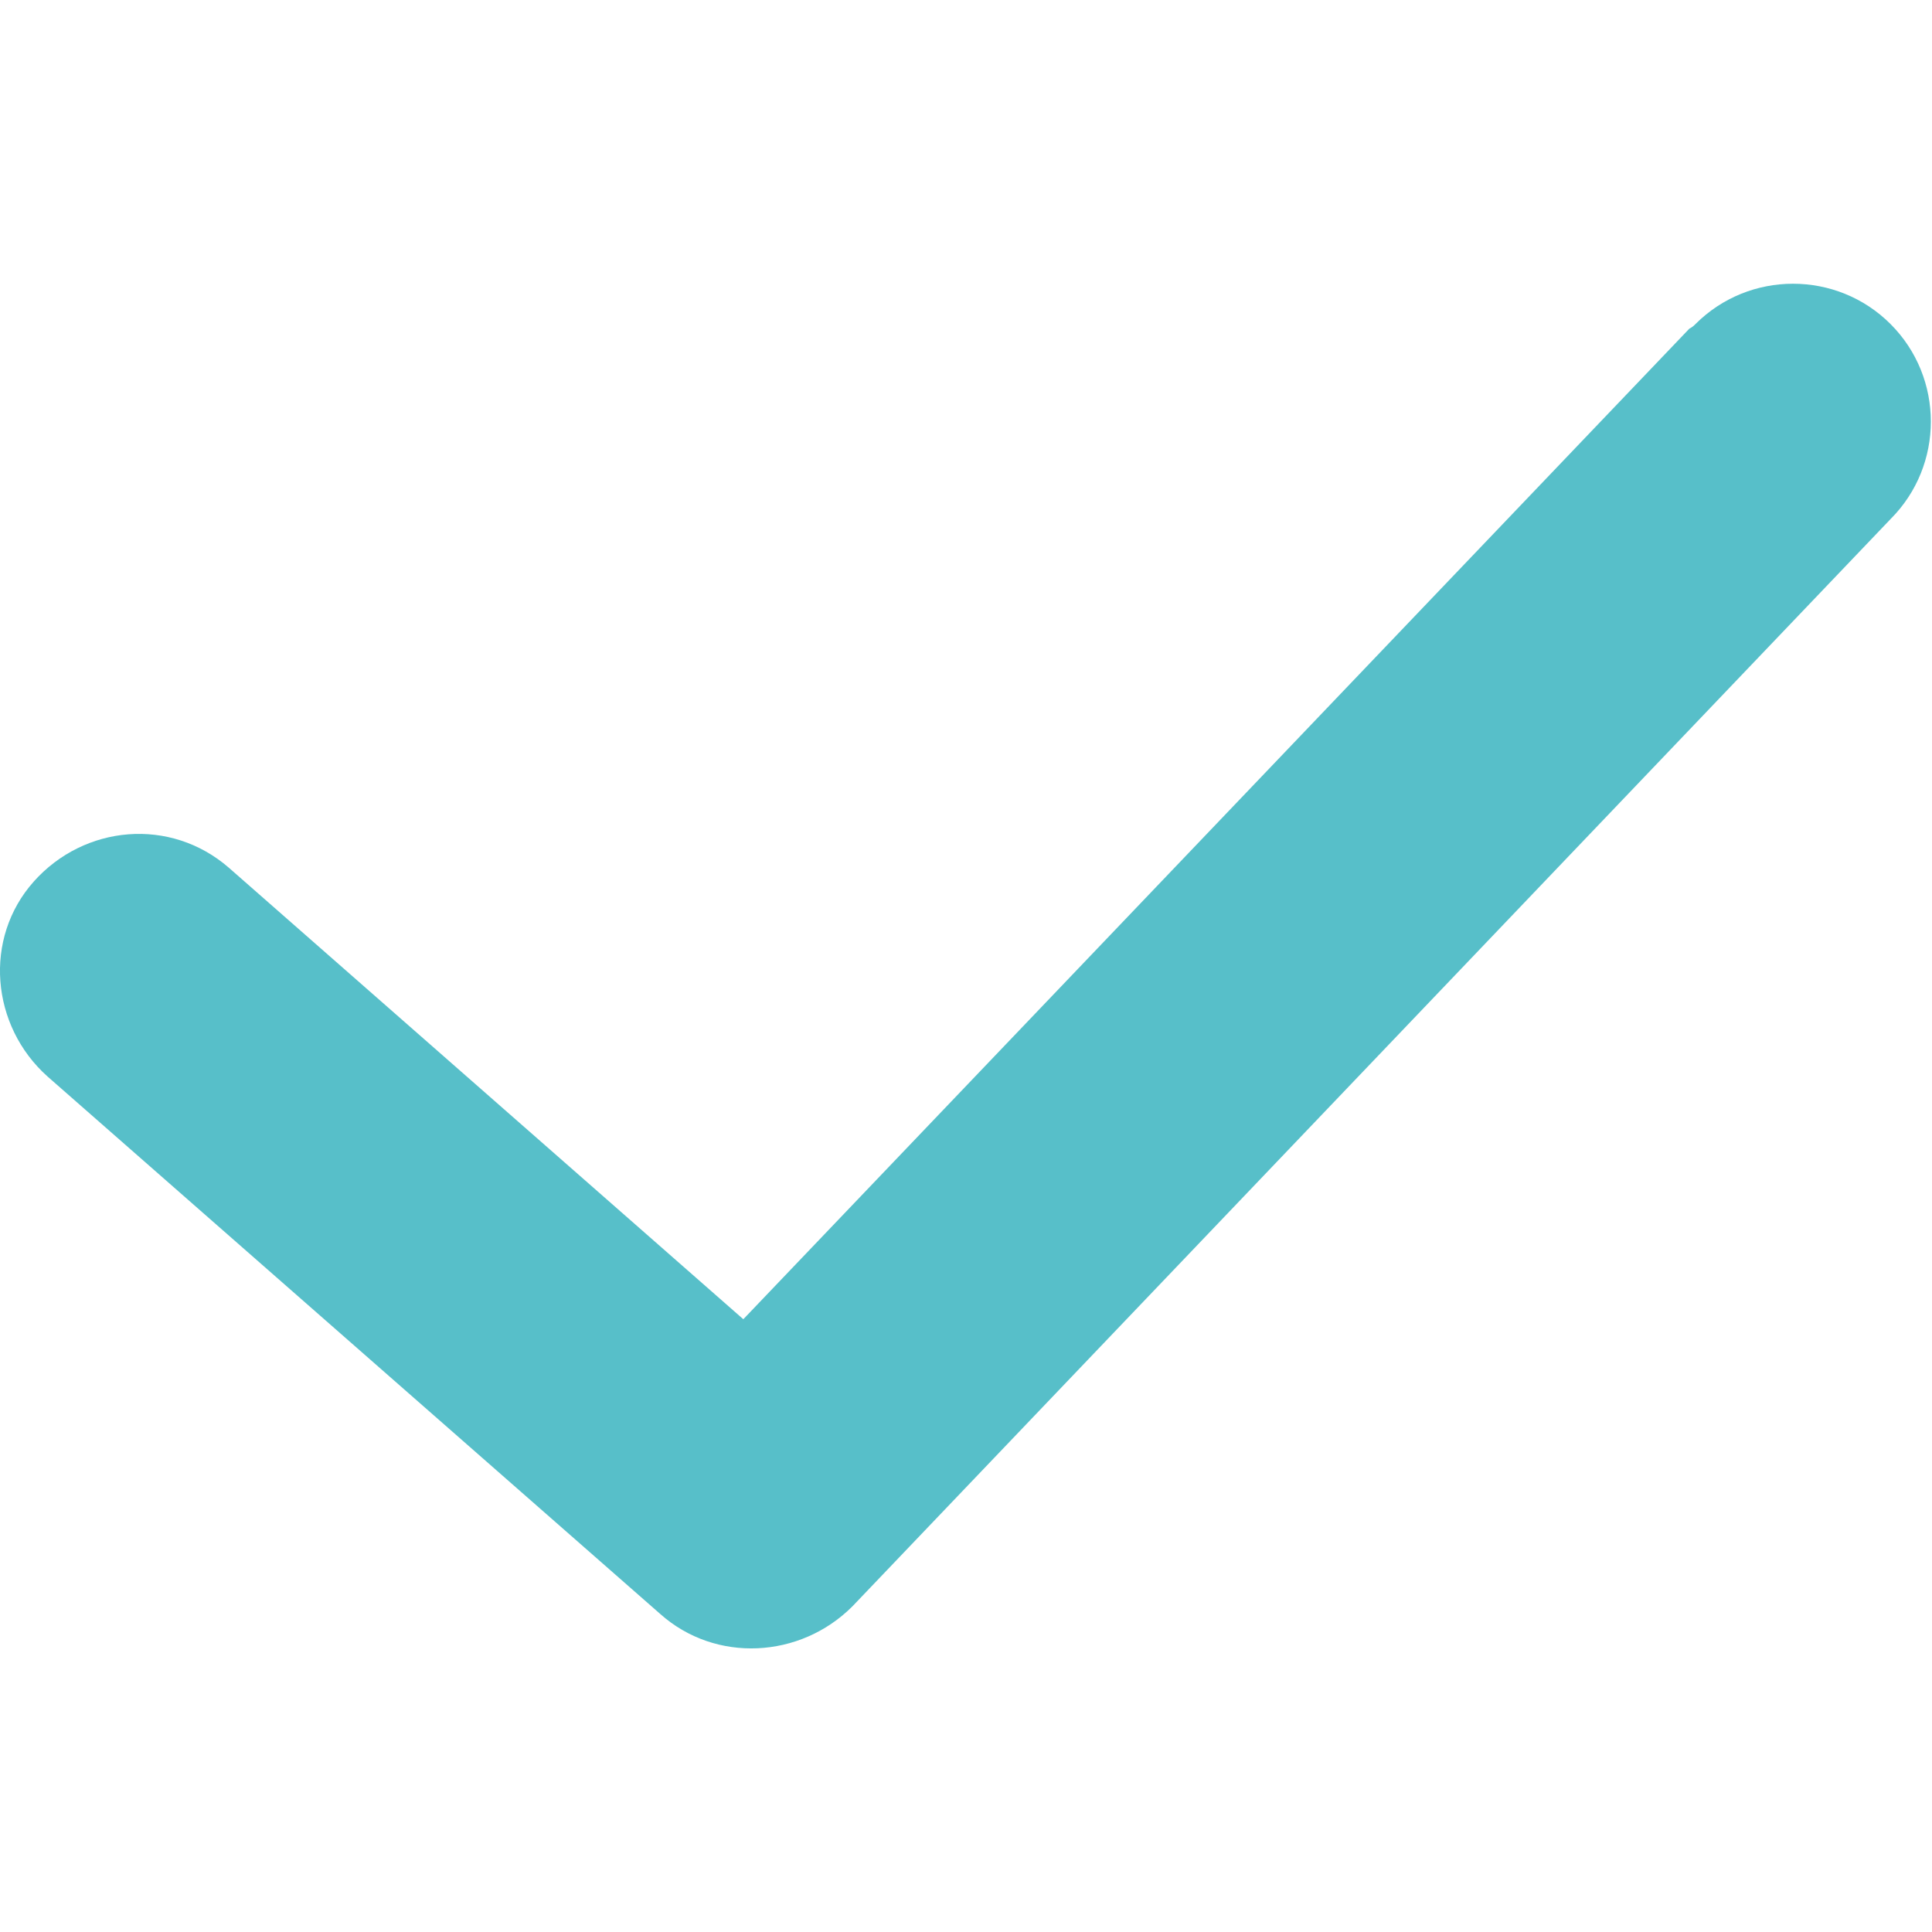
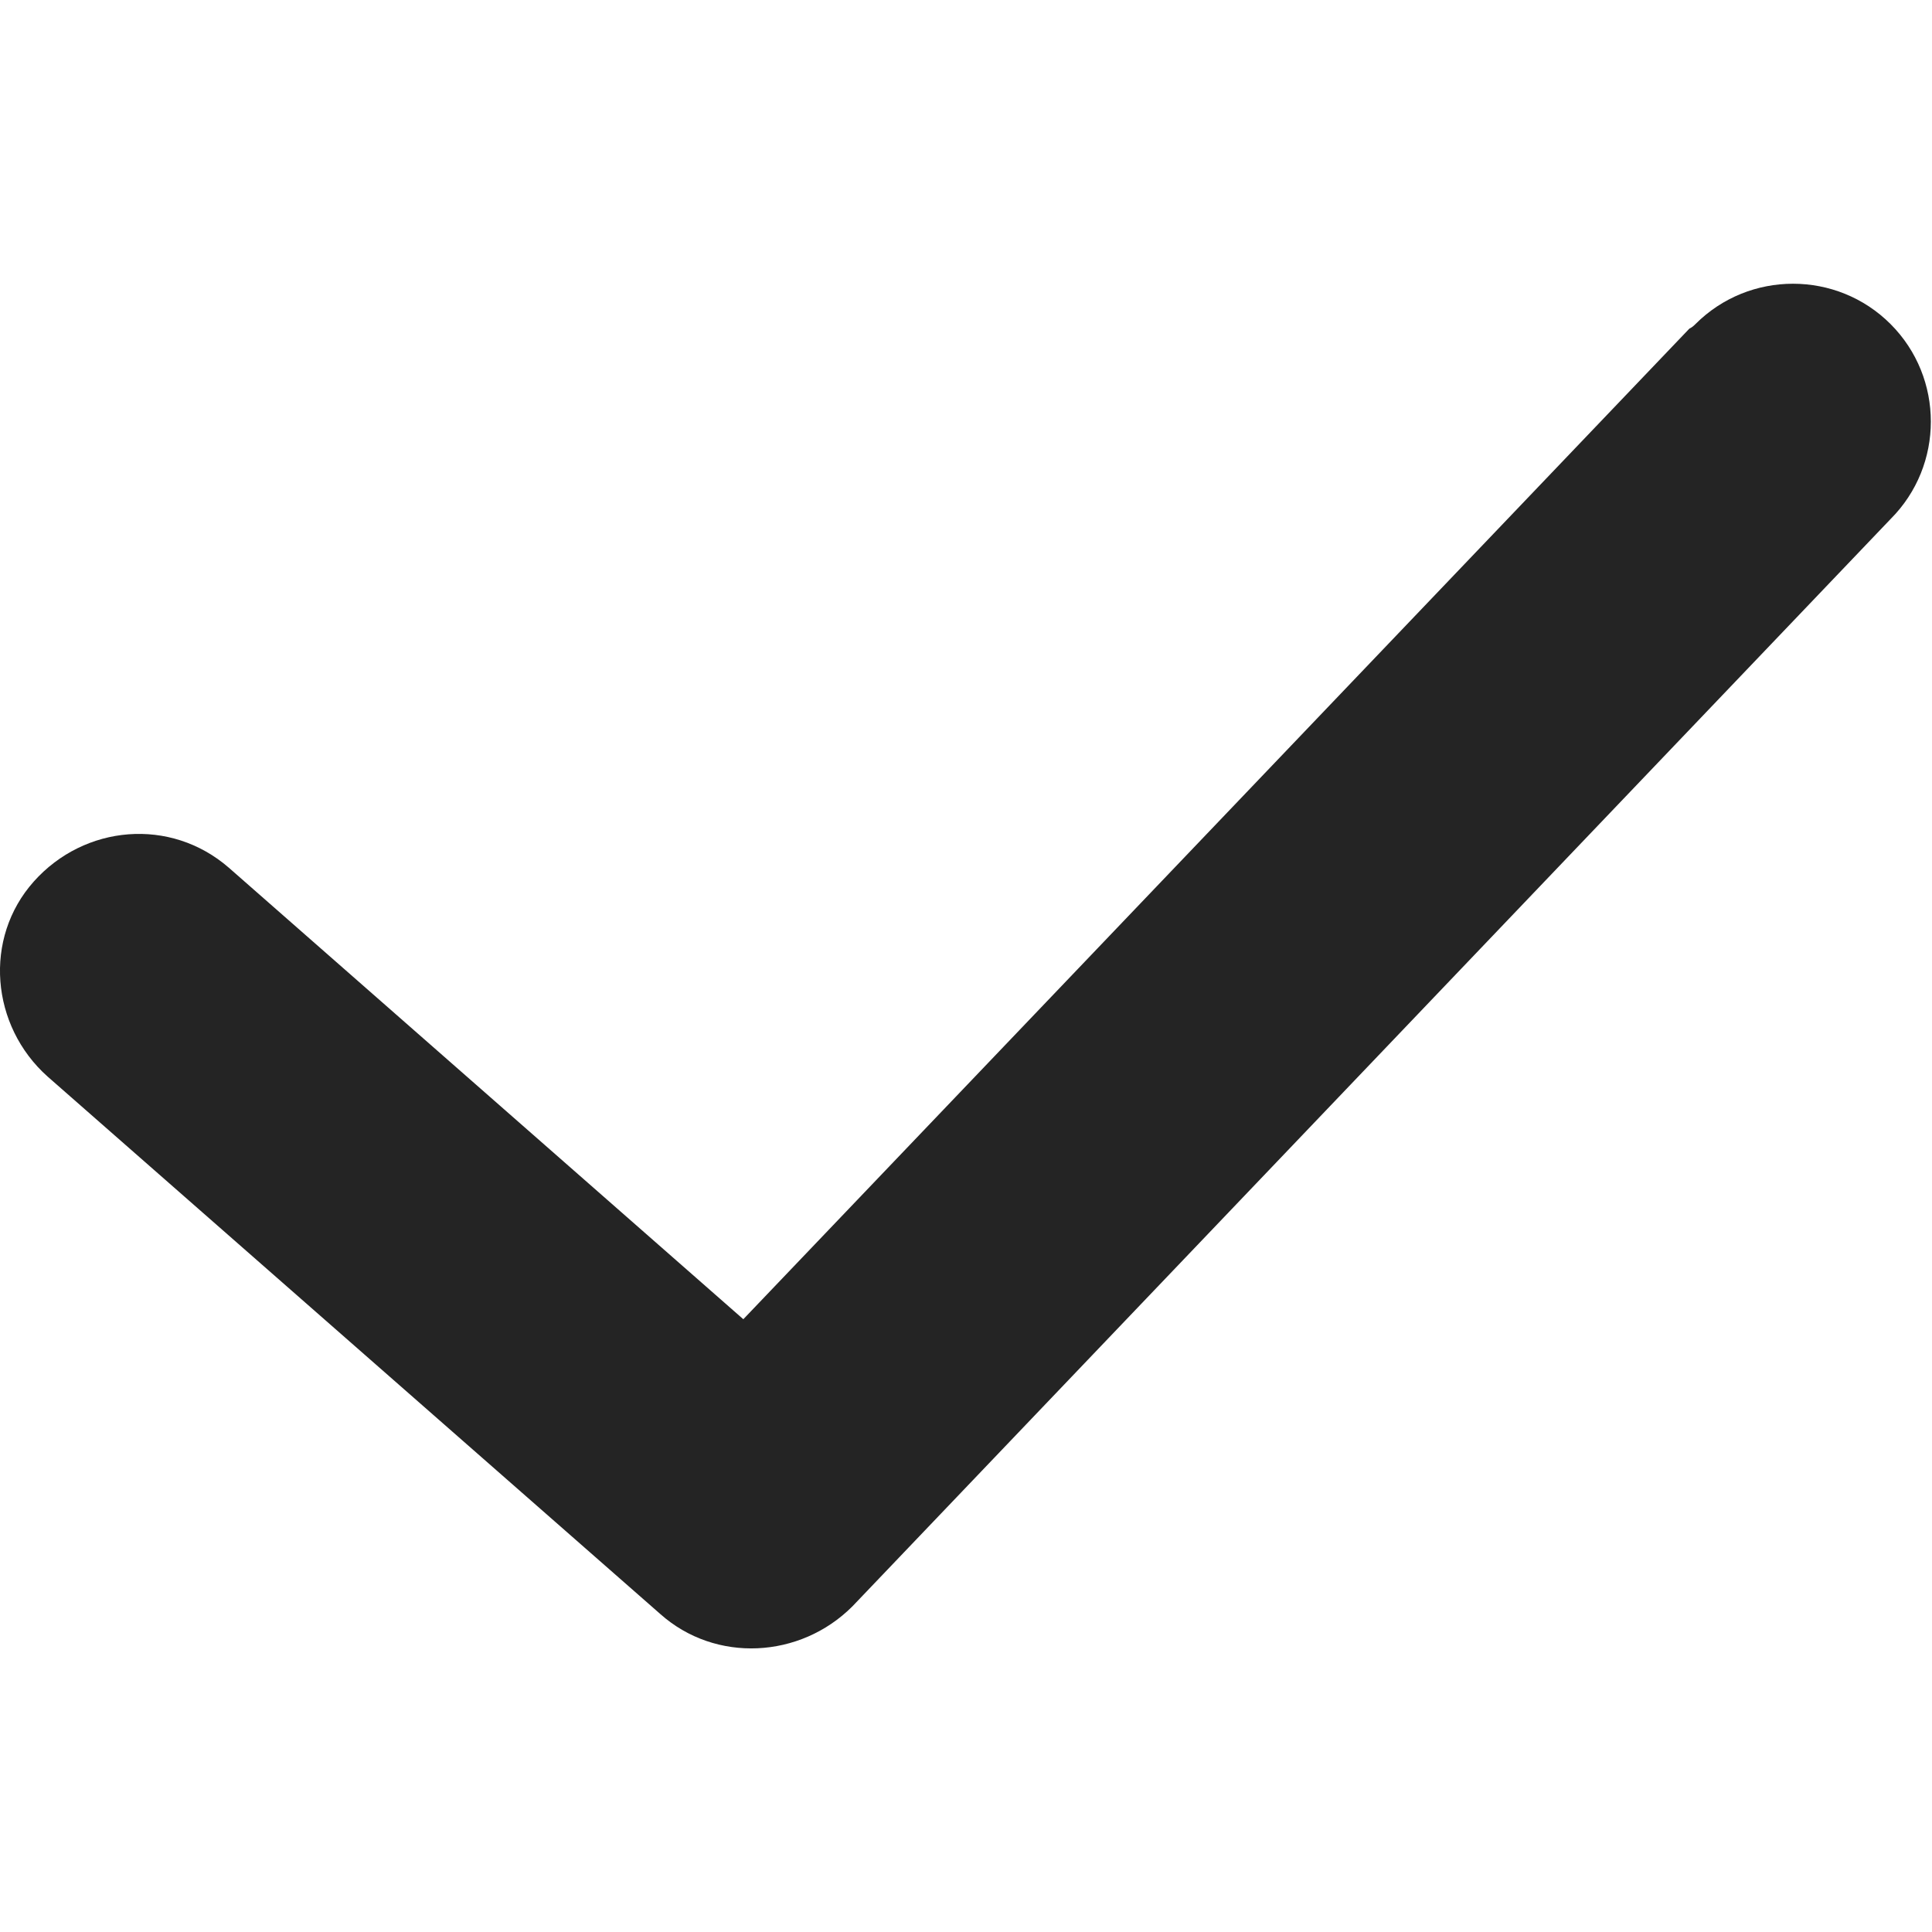
<svg xmlns="http://www.w3.org/2000/svg" version="1.1" id="Calque_1" x="0px" y="0px" viewBox="0 0 125.8 125.8" style="enable-background:new 0 0 125.8 125.8;" xml:space="preserve">
  <style type="text/css">
- 	.st0{fill:#57BFC9;}
+ 	.st0{fill:#242424;}
</style>
  <path class="st0" d="M110,21.4L48.4,85.9L14.9,56.5c-3.8-3.3-9.4-2.8-12.7,0.9s-2.8,9.4,0.9,12.7l0,0l39.9,35  c3.6,3.2,9.1,2.9,12.5-0.5l67.6-70.8c3.5-3.5,3.5-9.2,0-12.7s-9.2-3.5-12.7,0C110.3,21.2,110.2,21.3,110,21.4  C110.1,21.4,110,21.4,110,21.4z" />
</svg>
